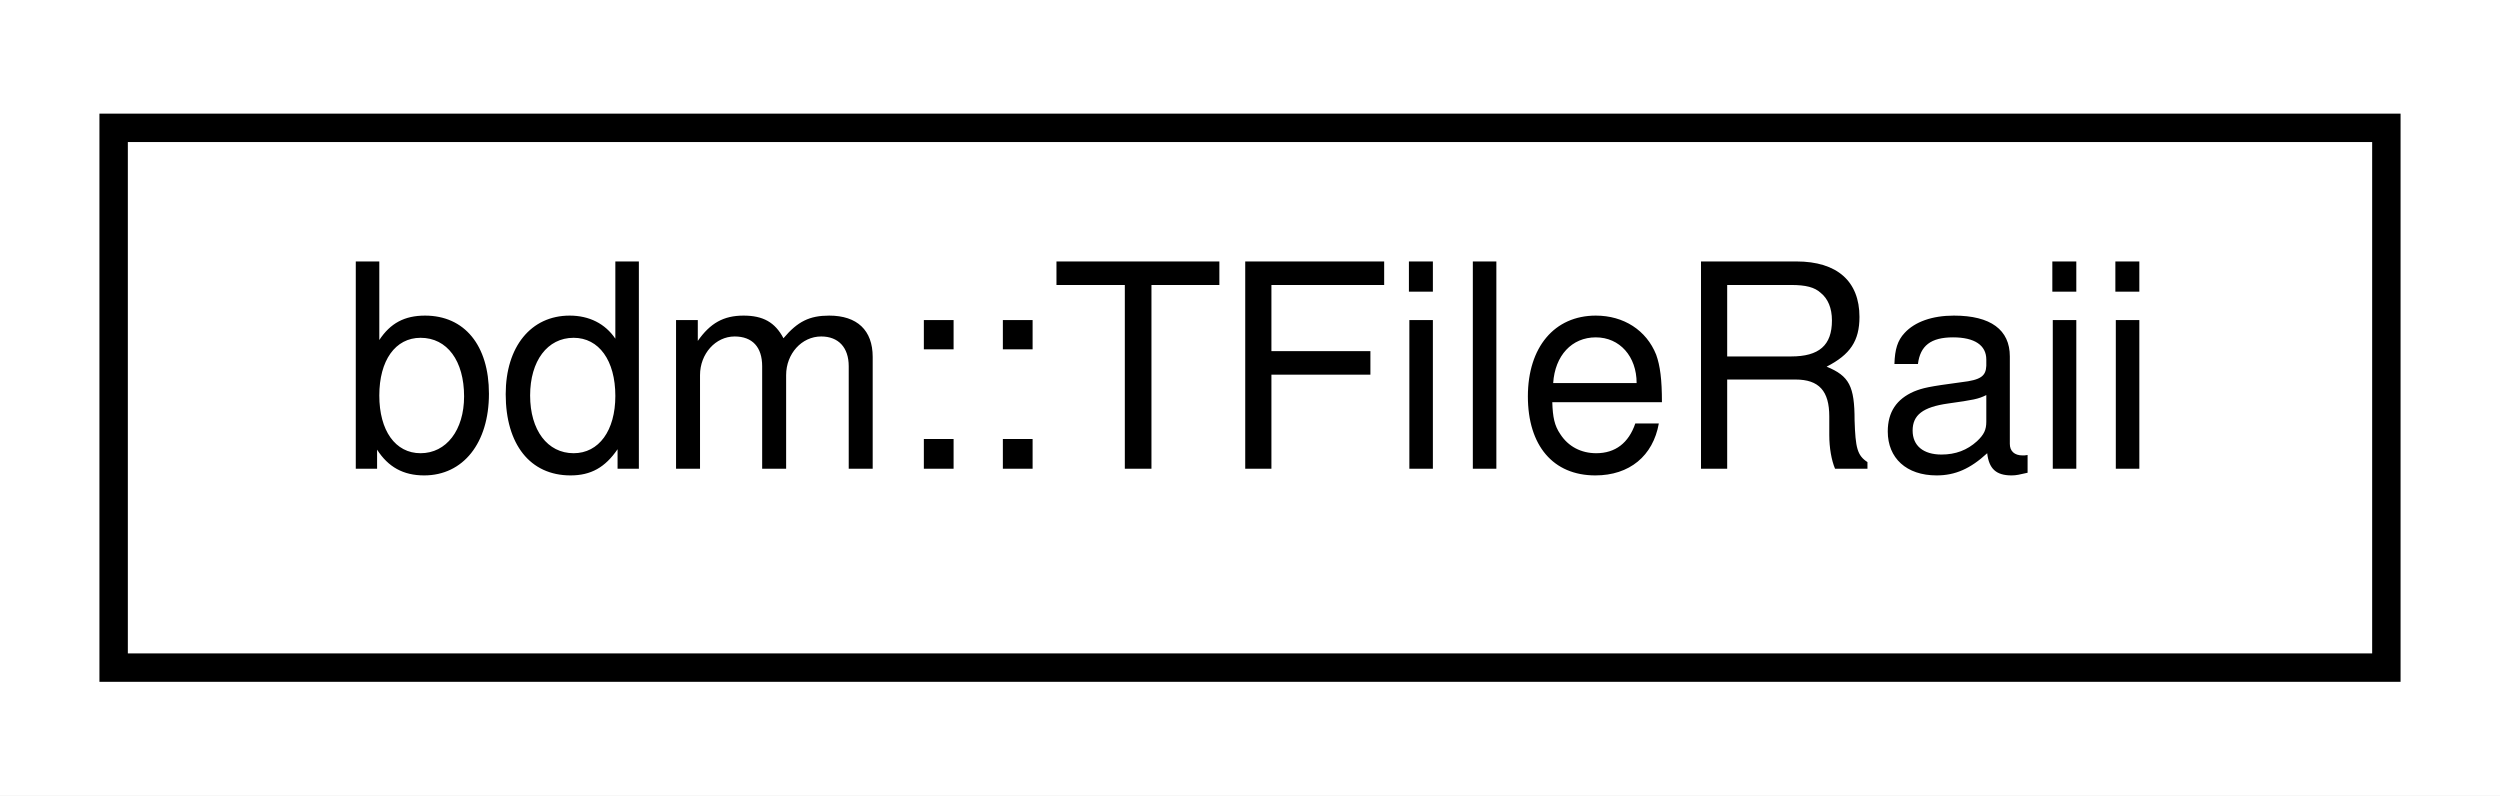
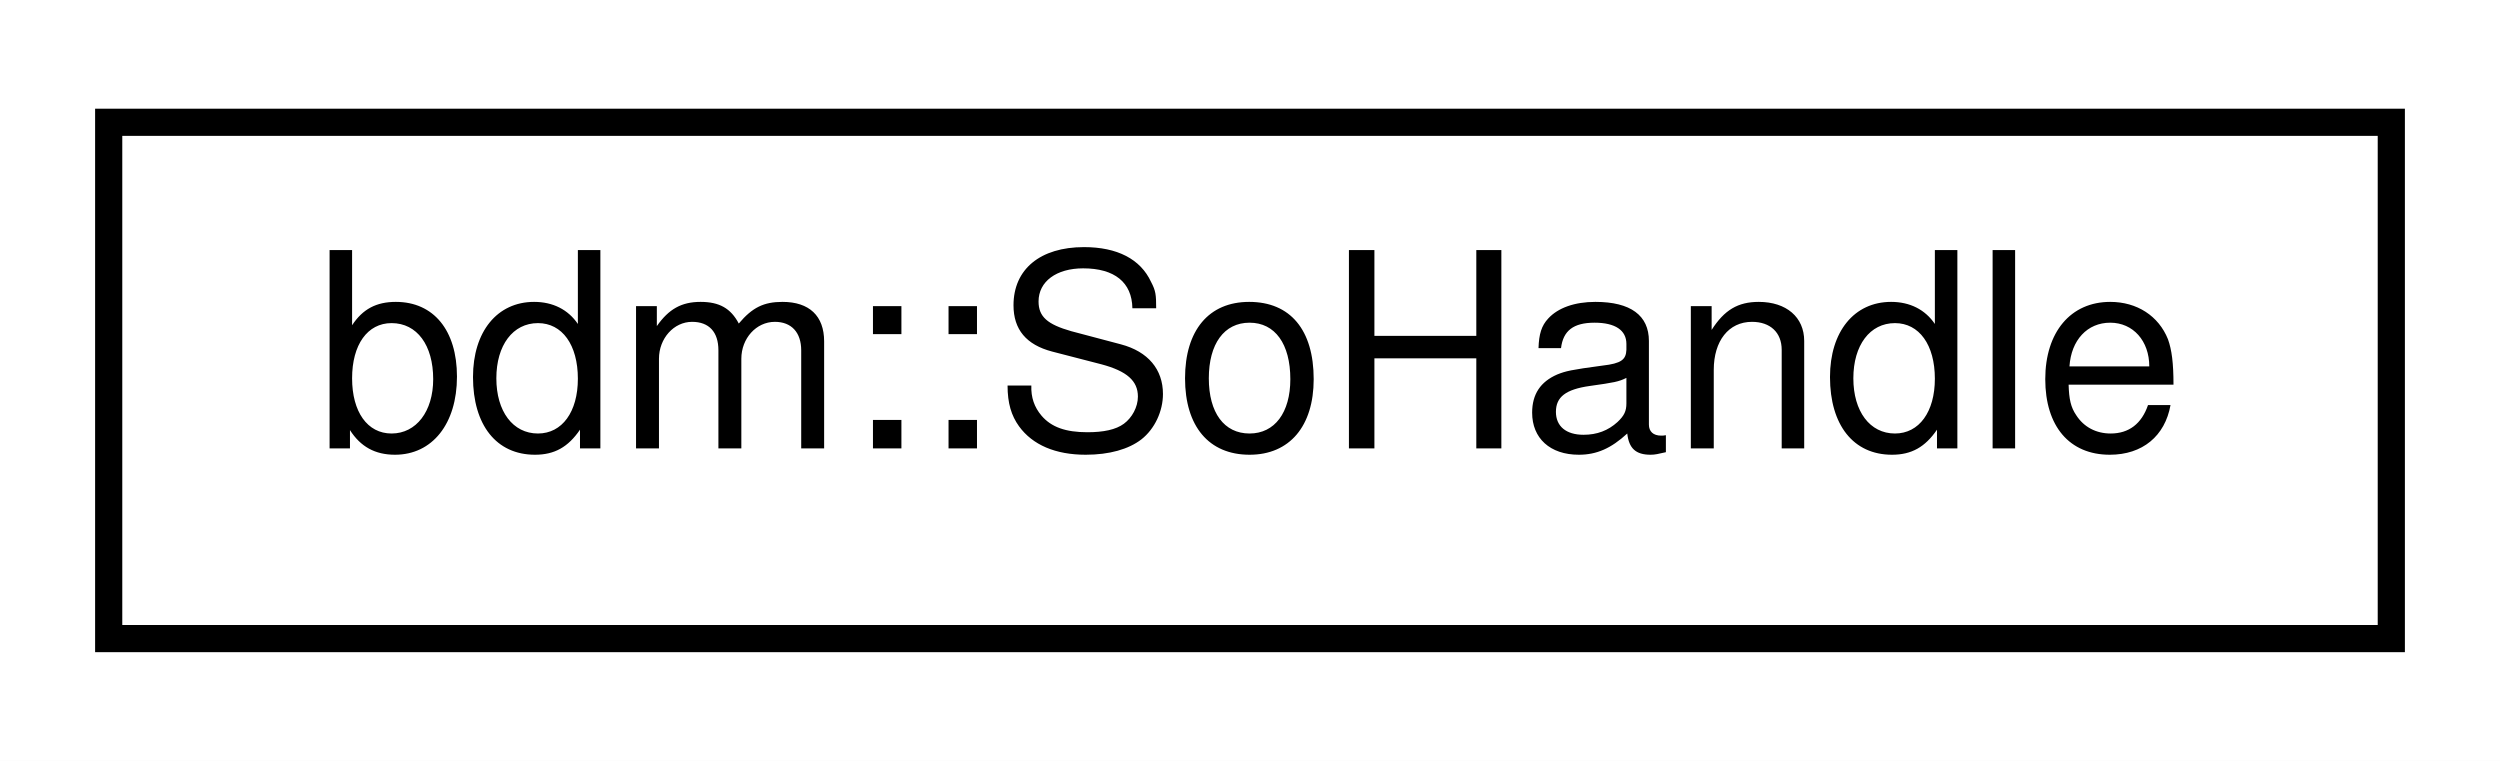
- <svg xmlns="http://www.w3.org/2000/svg" xmlns:xlink="http://www.w3.org/1999/xlink" width="88pt" height="28pt" viewBox="0.00 0.00 88.00 28.00">
+ <svg xmlns="http://www.w3.org/2000/svg" xmlns:xlink="http://www.w3.org/1999/xlink" width="92pt" height="28pt" viewBox="0.00 0.00 92.00 28.00">
  <g id="graph0" class="graph" transform="scale(1 1) rotate(0) translate(4 24)">
-     <polygon fill="white" stroke="none" points="-4,4 -4,-24 84,-24 84,4 -4,4" />
+     <polygon fill="white" stroke="none" points="-4,4 -4,-24 88,-24 88,4 -4,4" />
    <g id="node1" class="node">
      <g id="a_node1">
-         <a xlink:href="classbdm_1_1TFileRaii.html" target="_top" xlink:title="Automatically close a TFile object using RAII pattern. ">
-           <polygon fill="white" stroke="black" points="0,-0.5 0,-19.5 80,-19.5 80,-0.5 0,-0.5" />
-           <text text-anchor="middle" x="40" y="-7.5" font-family="Helvetica,sans-Serif" font-size="10.00">bdm::TFileRaii</text>
+         <a xlink:href="classbdm_1_1SoHandle.html" target="_top" xlink:title="bdm::SoHandle">
+           <polygon fill="white" stroke="black" points="0,-0.5 0,-19.5 84,-19.5 84,-0.5 0,-0.5" />
+           <text text-anchor="middle" x="42" y="-7.5" font-family="Helvetica,sans-Serif" font-size="10.00">bdm::SoHandle</text>
        </a>
      </g>
    </g>
  </g>
</svg>
